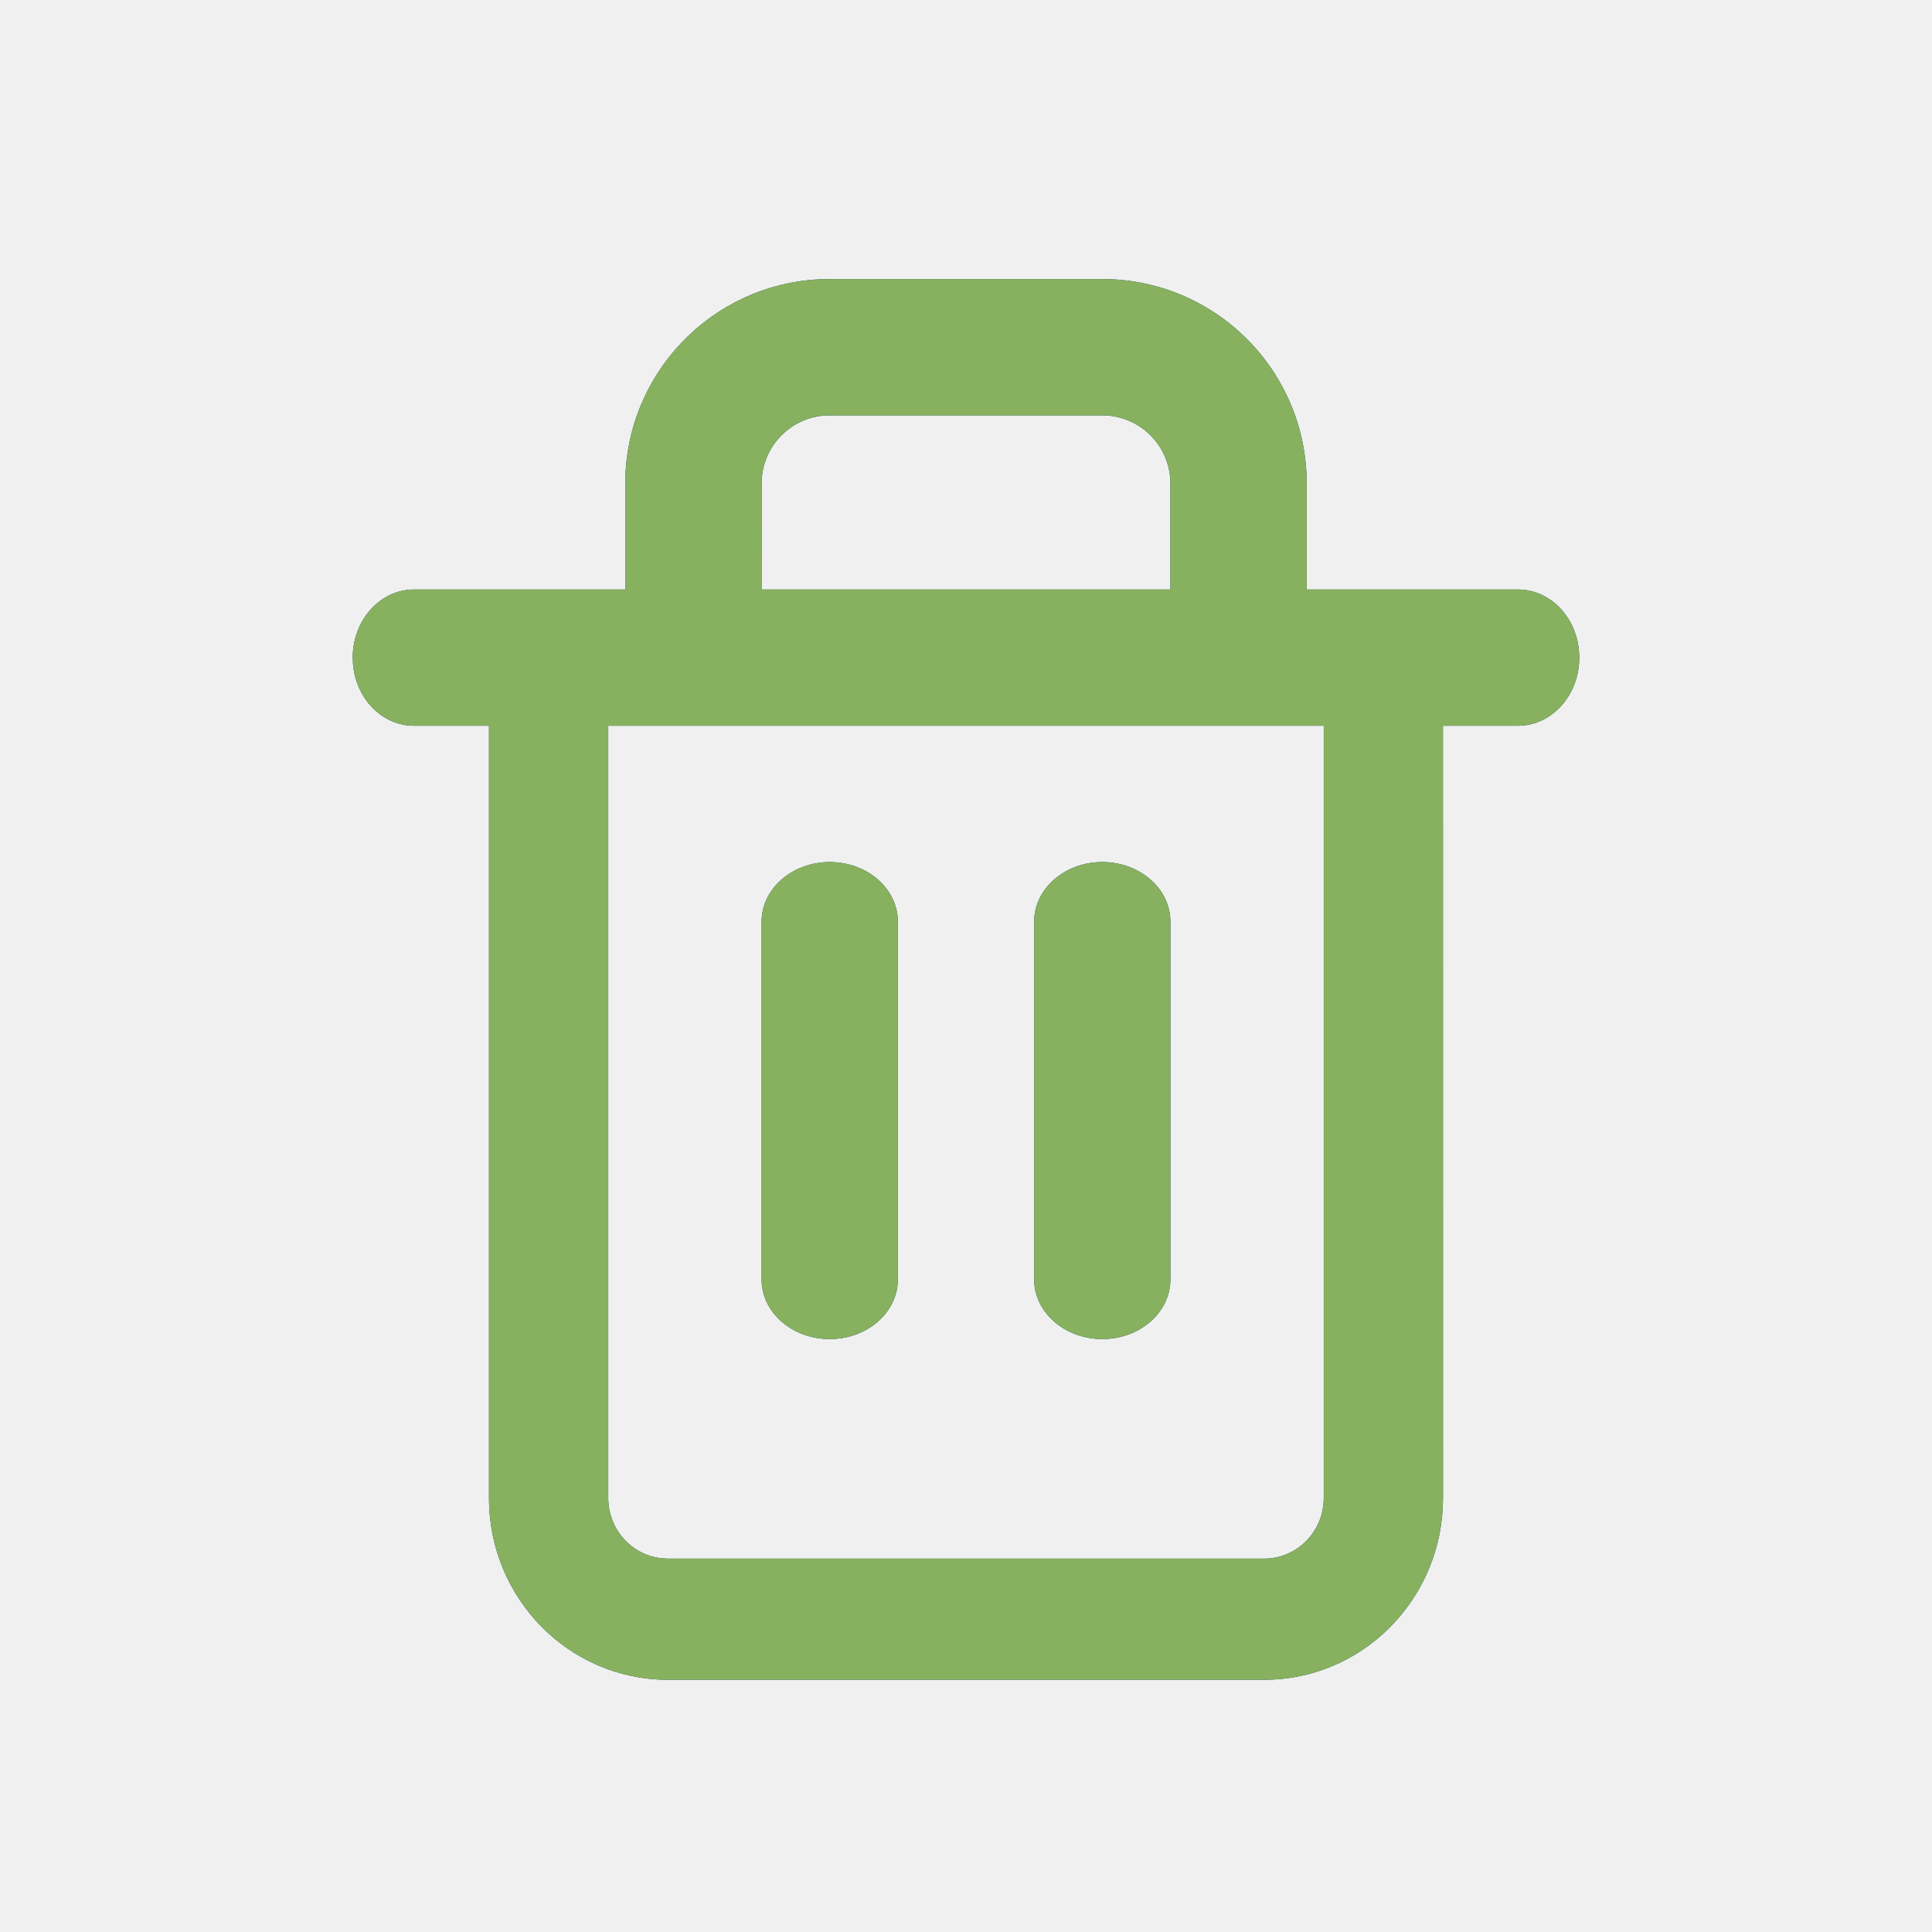
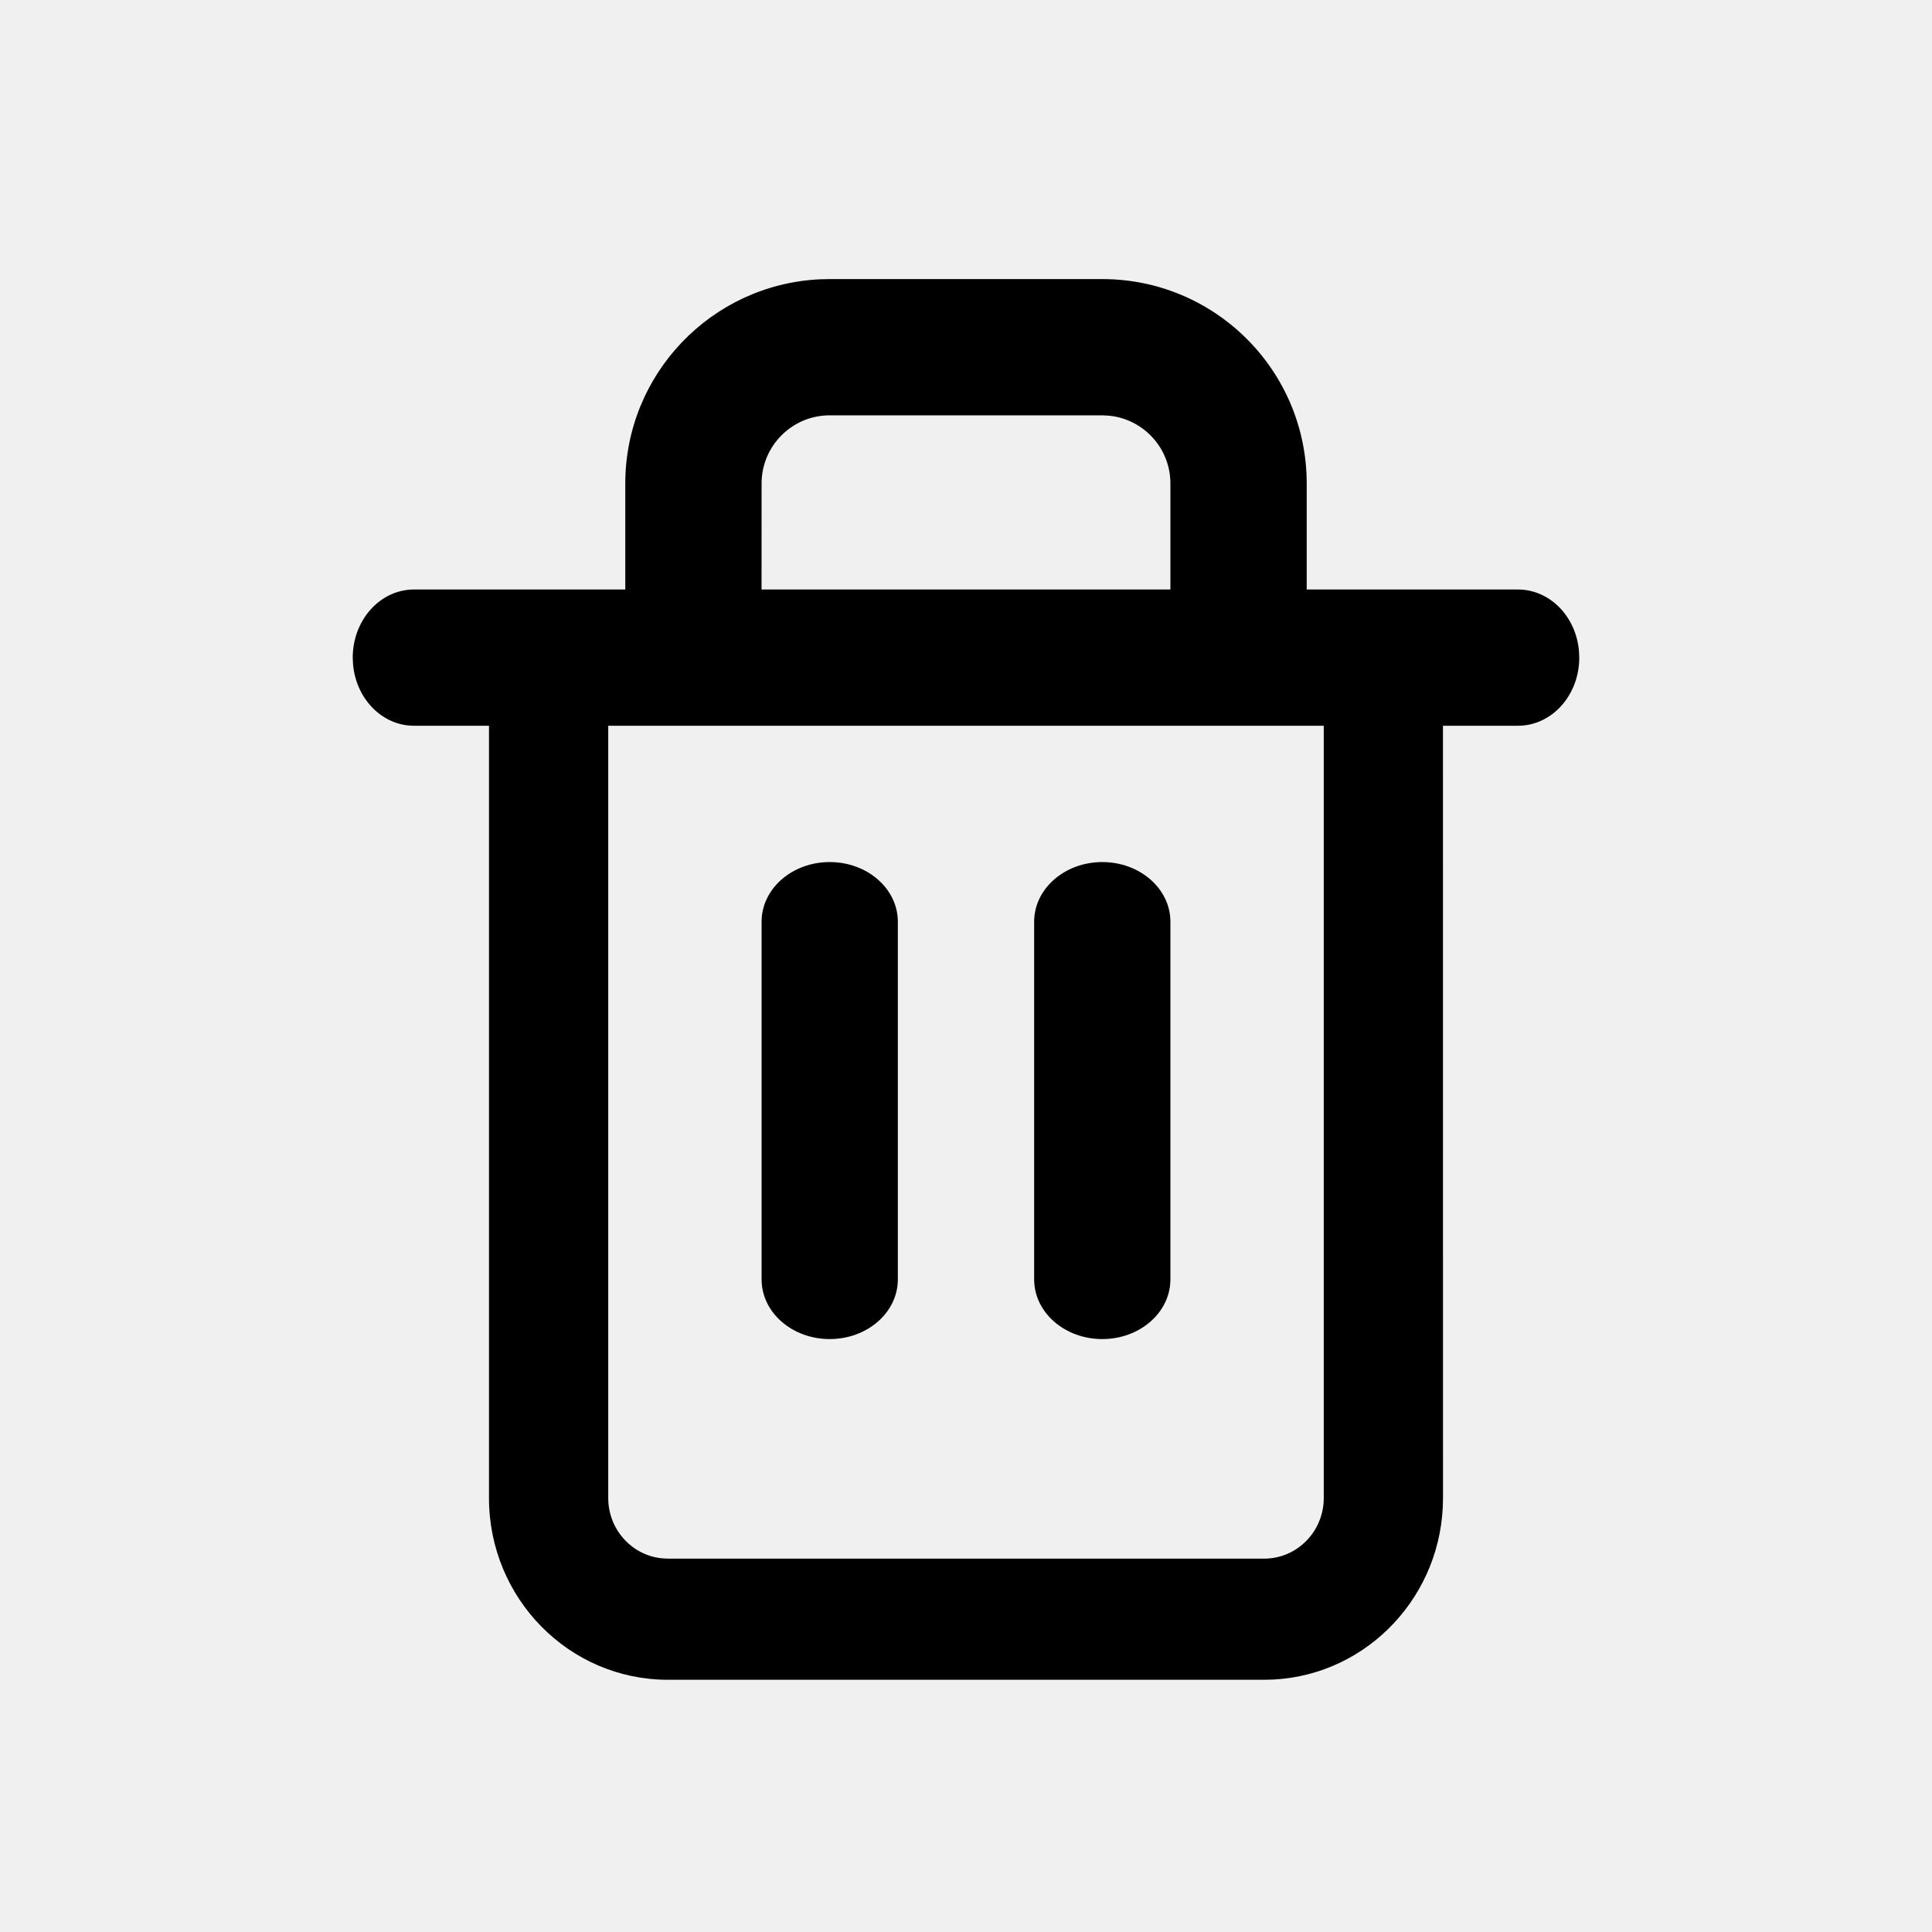
<svg xmlns="http://www.w3.org/2000/svg" xmlns:xlink="http://www.w3.org/1999/xlink" width="40px" height="40px" viewBox="0 0 40 40" version="1.1">
  <defs>
    <path d="M22.822,5.778 C25.159,5.778 27.054,7.673 27.054,10.01 L27.054,10.01 L27.054,12.205 L31.428,12.205 C32.088,12.205 32.63,12.764 32.691,13.48 L32.697,13.616 C32.697,14.395 32.129,15.026 31.428,15.026 L31.428,15.026 L29.875,15.026 L29.876,31.016 C29.876,33.026 28.323,34.669 26.369,34.773 L26.172,34.778 L13.828,34.778 C11.782,34.778 10.124,33.093 10.124,31.016 L10.124,31.016 L10.124,15.026 L8.572,15.026 C7.912,15.026 7.37,14.467 7.309,13.751 L7.303,13.616 C7.303,12.836 7.871,12.205 8.572,12.205 L8.572,12.205 L12.946,12.205 L12.946,10.01 C12.946,7.744 14.728,5.893 16.967,5.783 L17.178,5.778 Z M27.407,15.026 L12.593,15.026 L12.593,31.016 C12.593,31.665 13.079,32.199 13.701,32.263 L13.828,32.27 L26.172,32.27 C26.854,32.27 27.407,31.708 27.407,31.016 L27.407,31.016 L27.407,15.026 Z M17.178,17.848 C17.958,17.848 18.589,18.401 18.589,19.083 L18.589,19.083 L18.589,26.489 C18.589,27.171 17.958,27.724 17.178,27.724 C16.399,27.724 15.768,27.171 15.768,26.489 L15.768,26.489 L15.768,19.083 C15.768,18.401 16.399,17.848 17.178,17.848 Z M22.822,17.848 C23.601,17.848 24.232,18.401 24.232,19.083 L24.232,19.083 L24.232,26.489 C24.232,27.171 23.601,27.724 22.822,27.724 C22.042,27.724 21.411,27.171 21.411,26.489 L21.411,26.489 L21.411,19.083 C21.411,18.401 22.042,17.848 22.822,17.848 Z M22.822,8.599 L17.178,8.599 C16.399,8.599 15.768,9.231 15.768,10.01 L15.768,10.01 L15.767,12.205 L24.232,12.205 L24.232,10.01 C24.232,9.277 23.673,8.674 22.957,8.606 L22.822,8.599 Z" id="path-1" />
  </defs>
  <g id="icon/bin" stroke="none" stroke-width="1" fill="none" fill-rule="evenodd">
    <mask id="mask-2" fill="white">
      <use xlink:href="#path-1" />
    </mask>
-     <use id="Combined-Shape" fill="#00305D" fill-rule="nonzero" xlink:href="#path-1" />
-     <g id="Group" mask="url(#mask-2)" fill="#87b15e">
+     <use id="Combined-Shape" fill-rule="nonzero" xlink:href="#path-1" />
+     <g id="Group" mask="url(#mask-2)" style="fill: currentColor">
      <g id="🎨Color">
        <rect id="Rectangle" x="0" y="0" width="39" height="39" />
      </g>
    </g>
  </g>
</svg>
